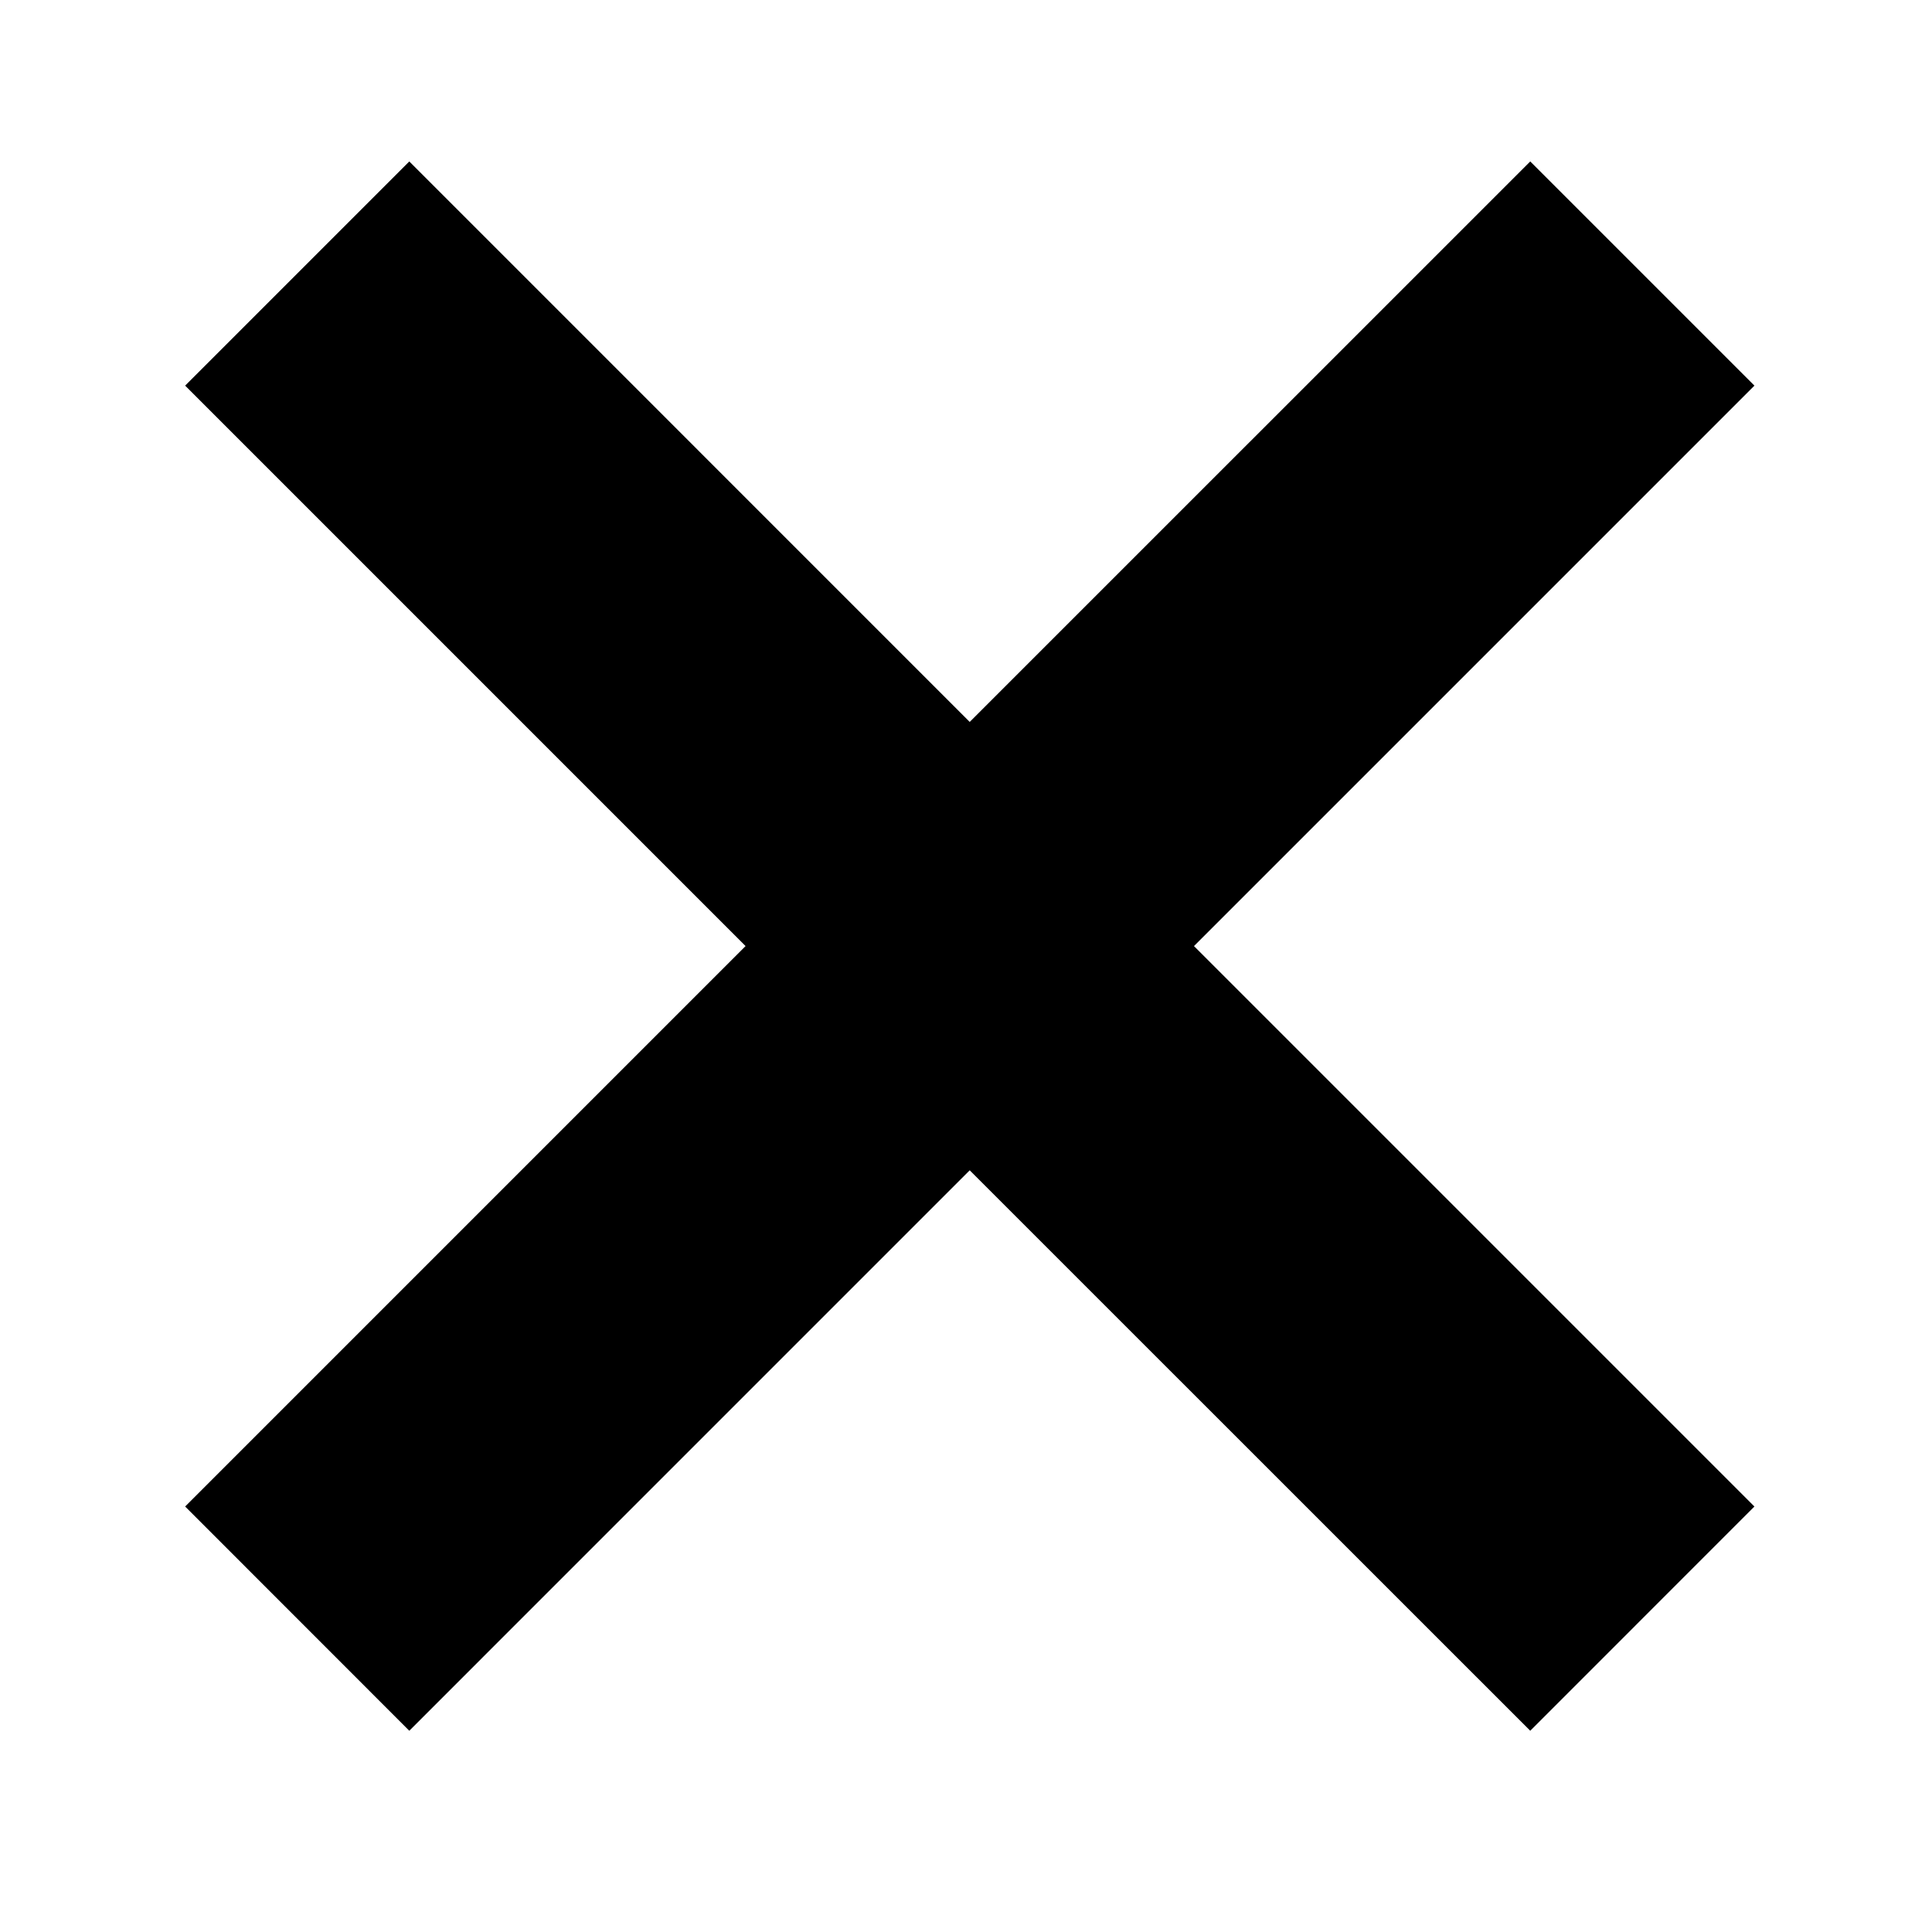
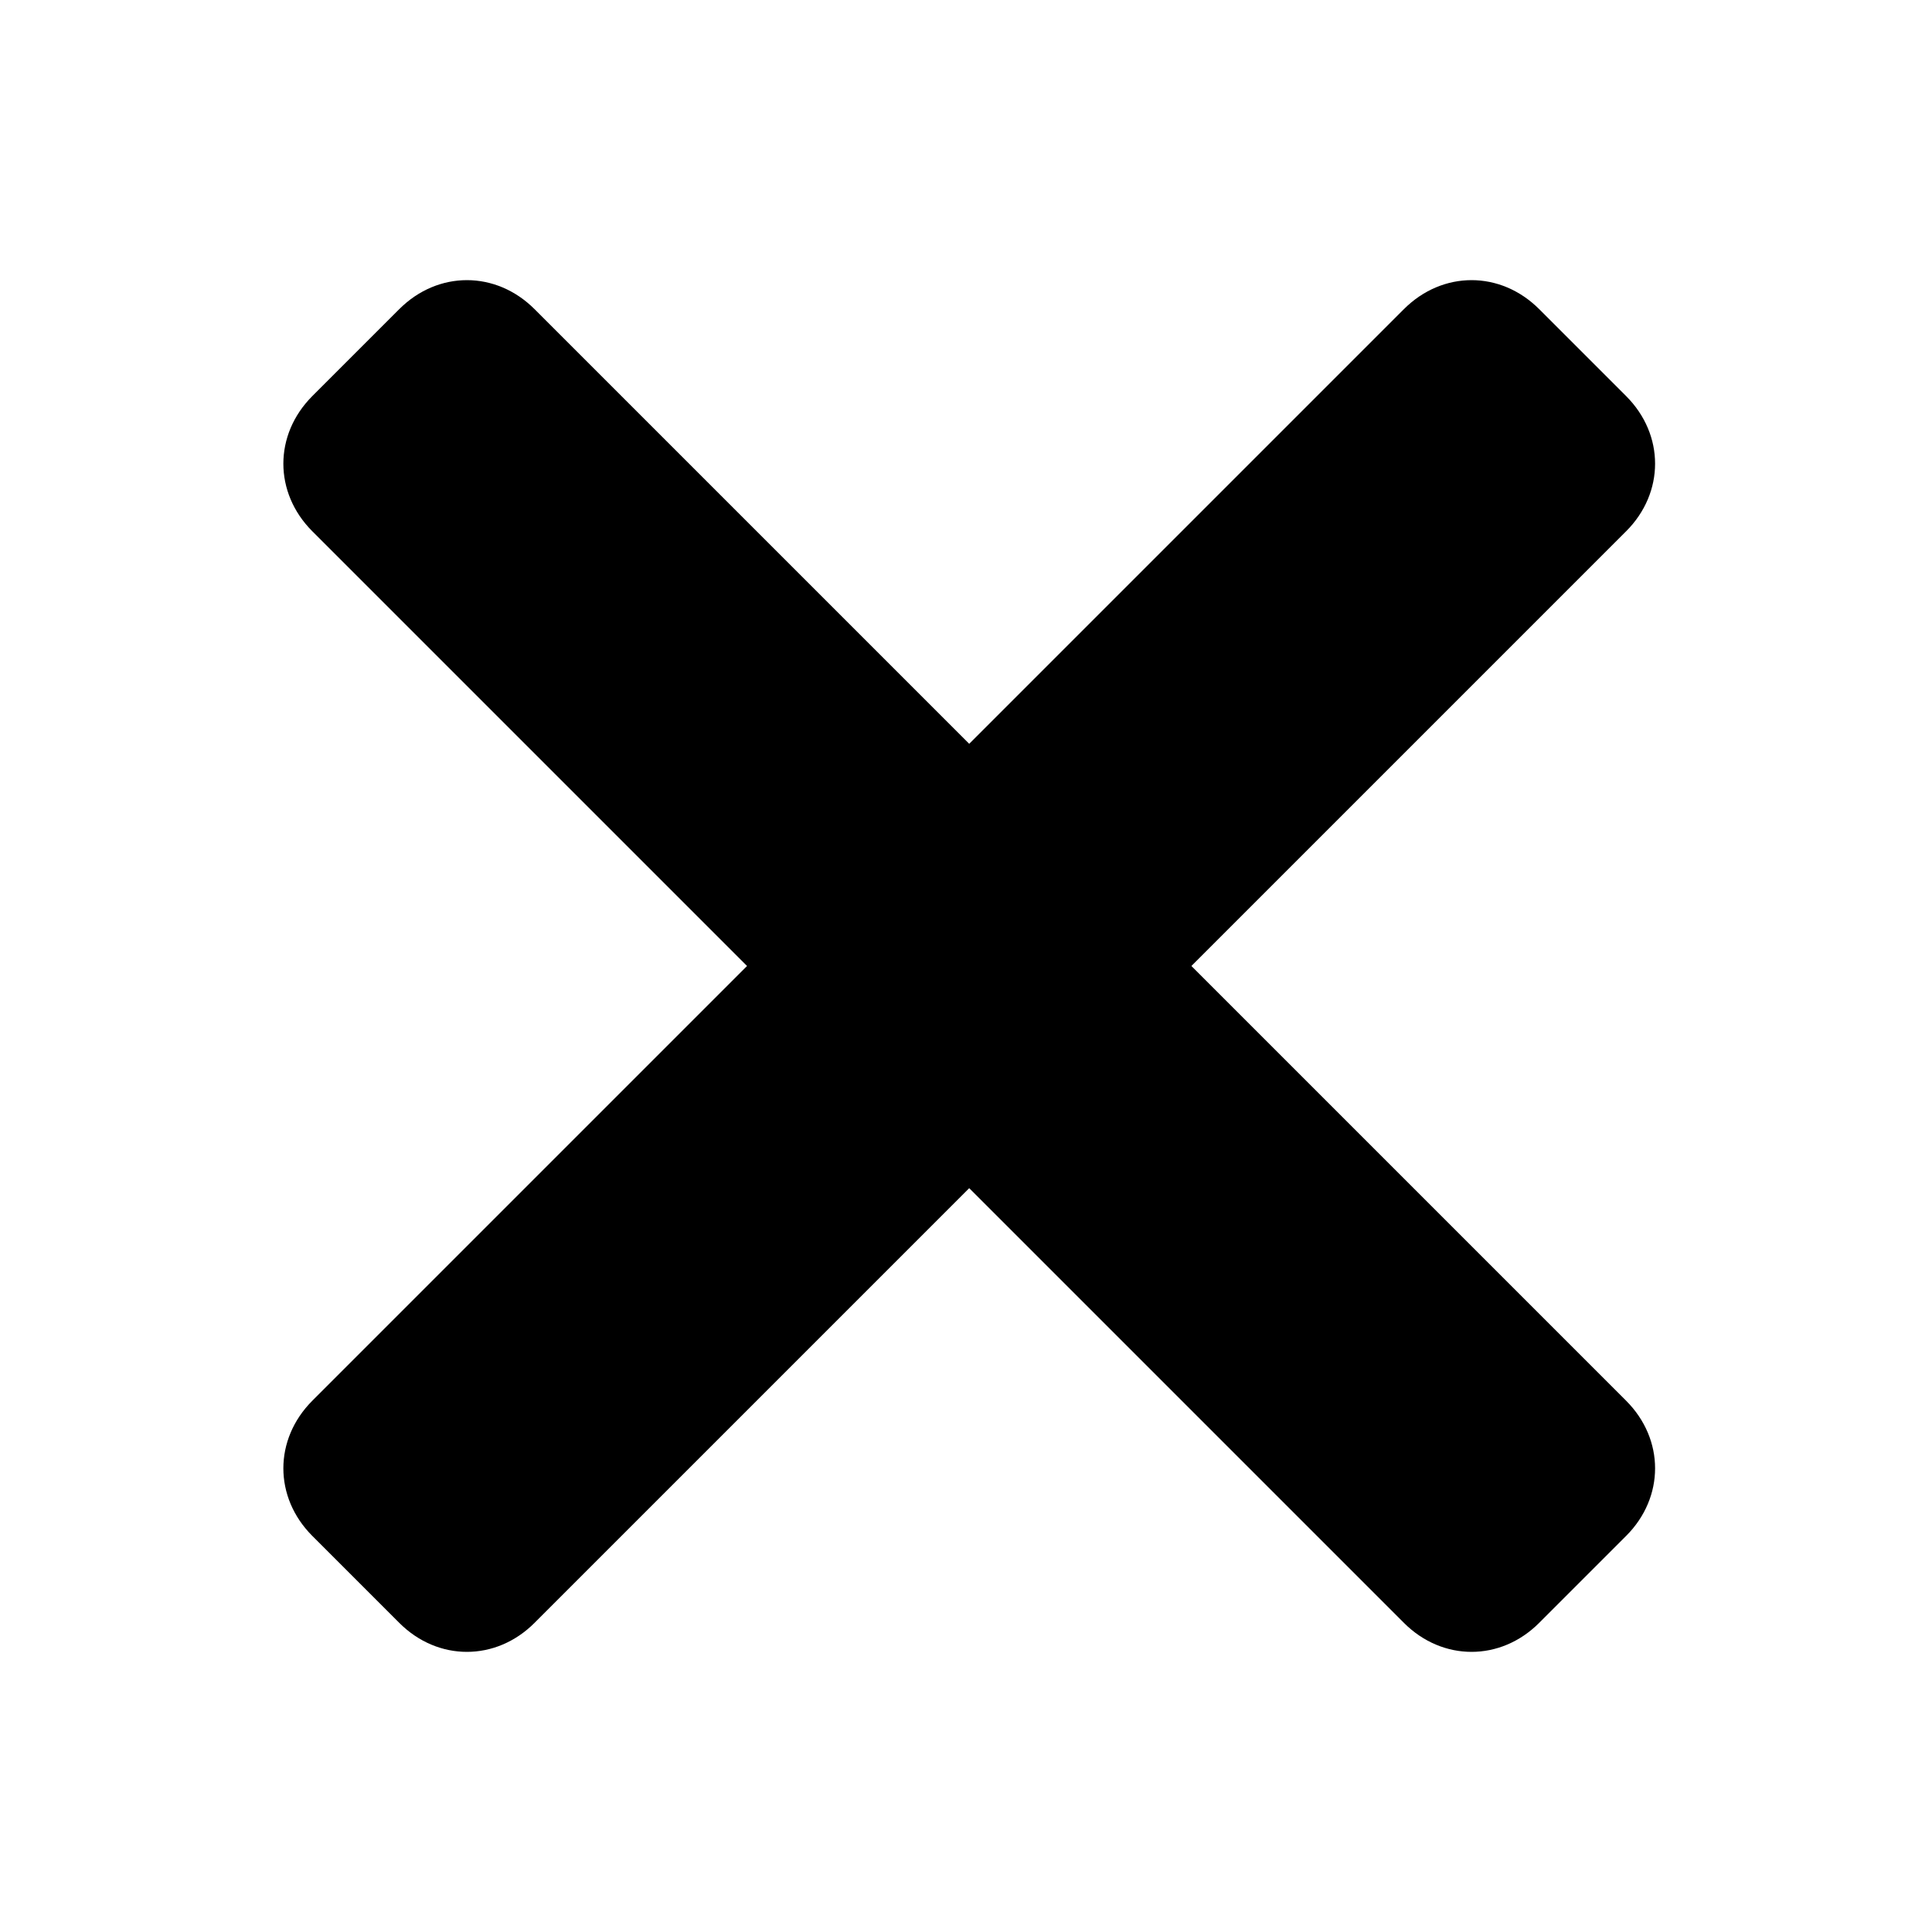
- <svg xmlns="http://www.w3.org/2000/svg" viewBox="0 0 60 60" class="icon">
-   <path d="M54.485 11.976l-6.962-6.962L30.115 22.42 12.711 5.014 5.75 11.976l17.404 17.405L5.75 46.786l6.961 6.964 17.404-17.405L47.523 53.75l6.962-6.964L37.08 29.381z" />
+ <svg xmlns="http://www.w3.org/2000/svg" viewBox="-267 390.9 60 60" class="icon">
+   <path d="M-230 420.9l13.5-13.5c1.2-1.2 1.2-3 0-4.2l-2.7-2.7c-1.2-1.2-3-1.2-4.2 0l-13.5 13.5-13.5-13.5c-1.2-1.2-3-1.2-4.2 0l-2.7 2.7c-1.2 1.2-1.2 3 0 4.2l13.5 13.5-13.5 13.5c-1.2 1.2-1.2 3 0 4.2l2.7 2.7c1.2 1.2 3 1.2 4.2 0l13.5-13.5 13.5 13.5c1.2 1.2 3 1.2 4.2 0l2.7-2.7c1.2-1.2 1.2-3 0-4.2l-13.5-13.5z" />
</svg>
